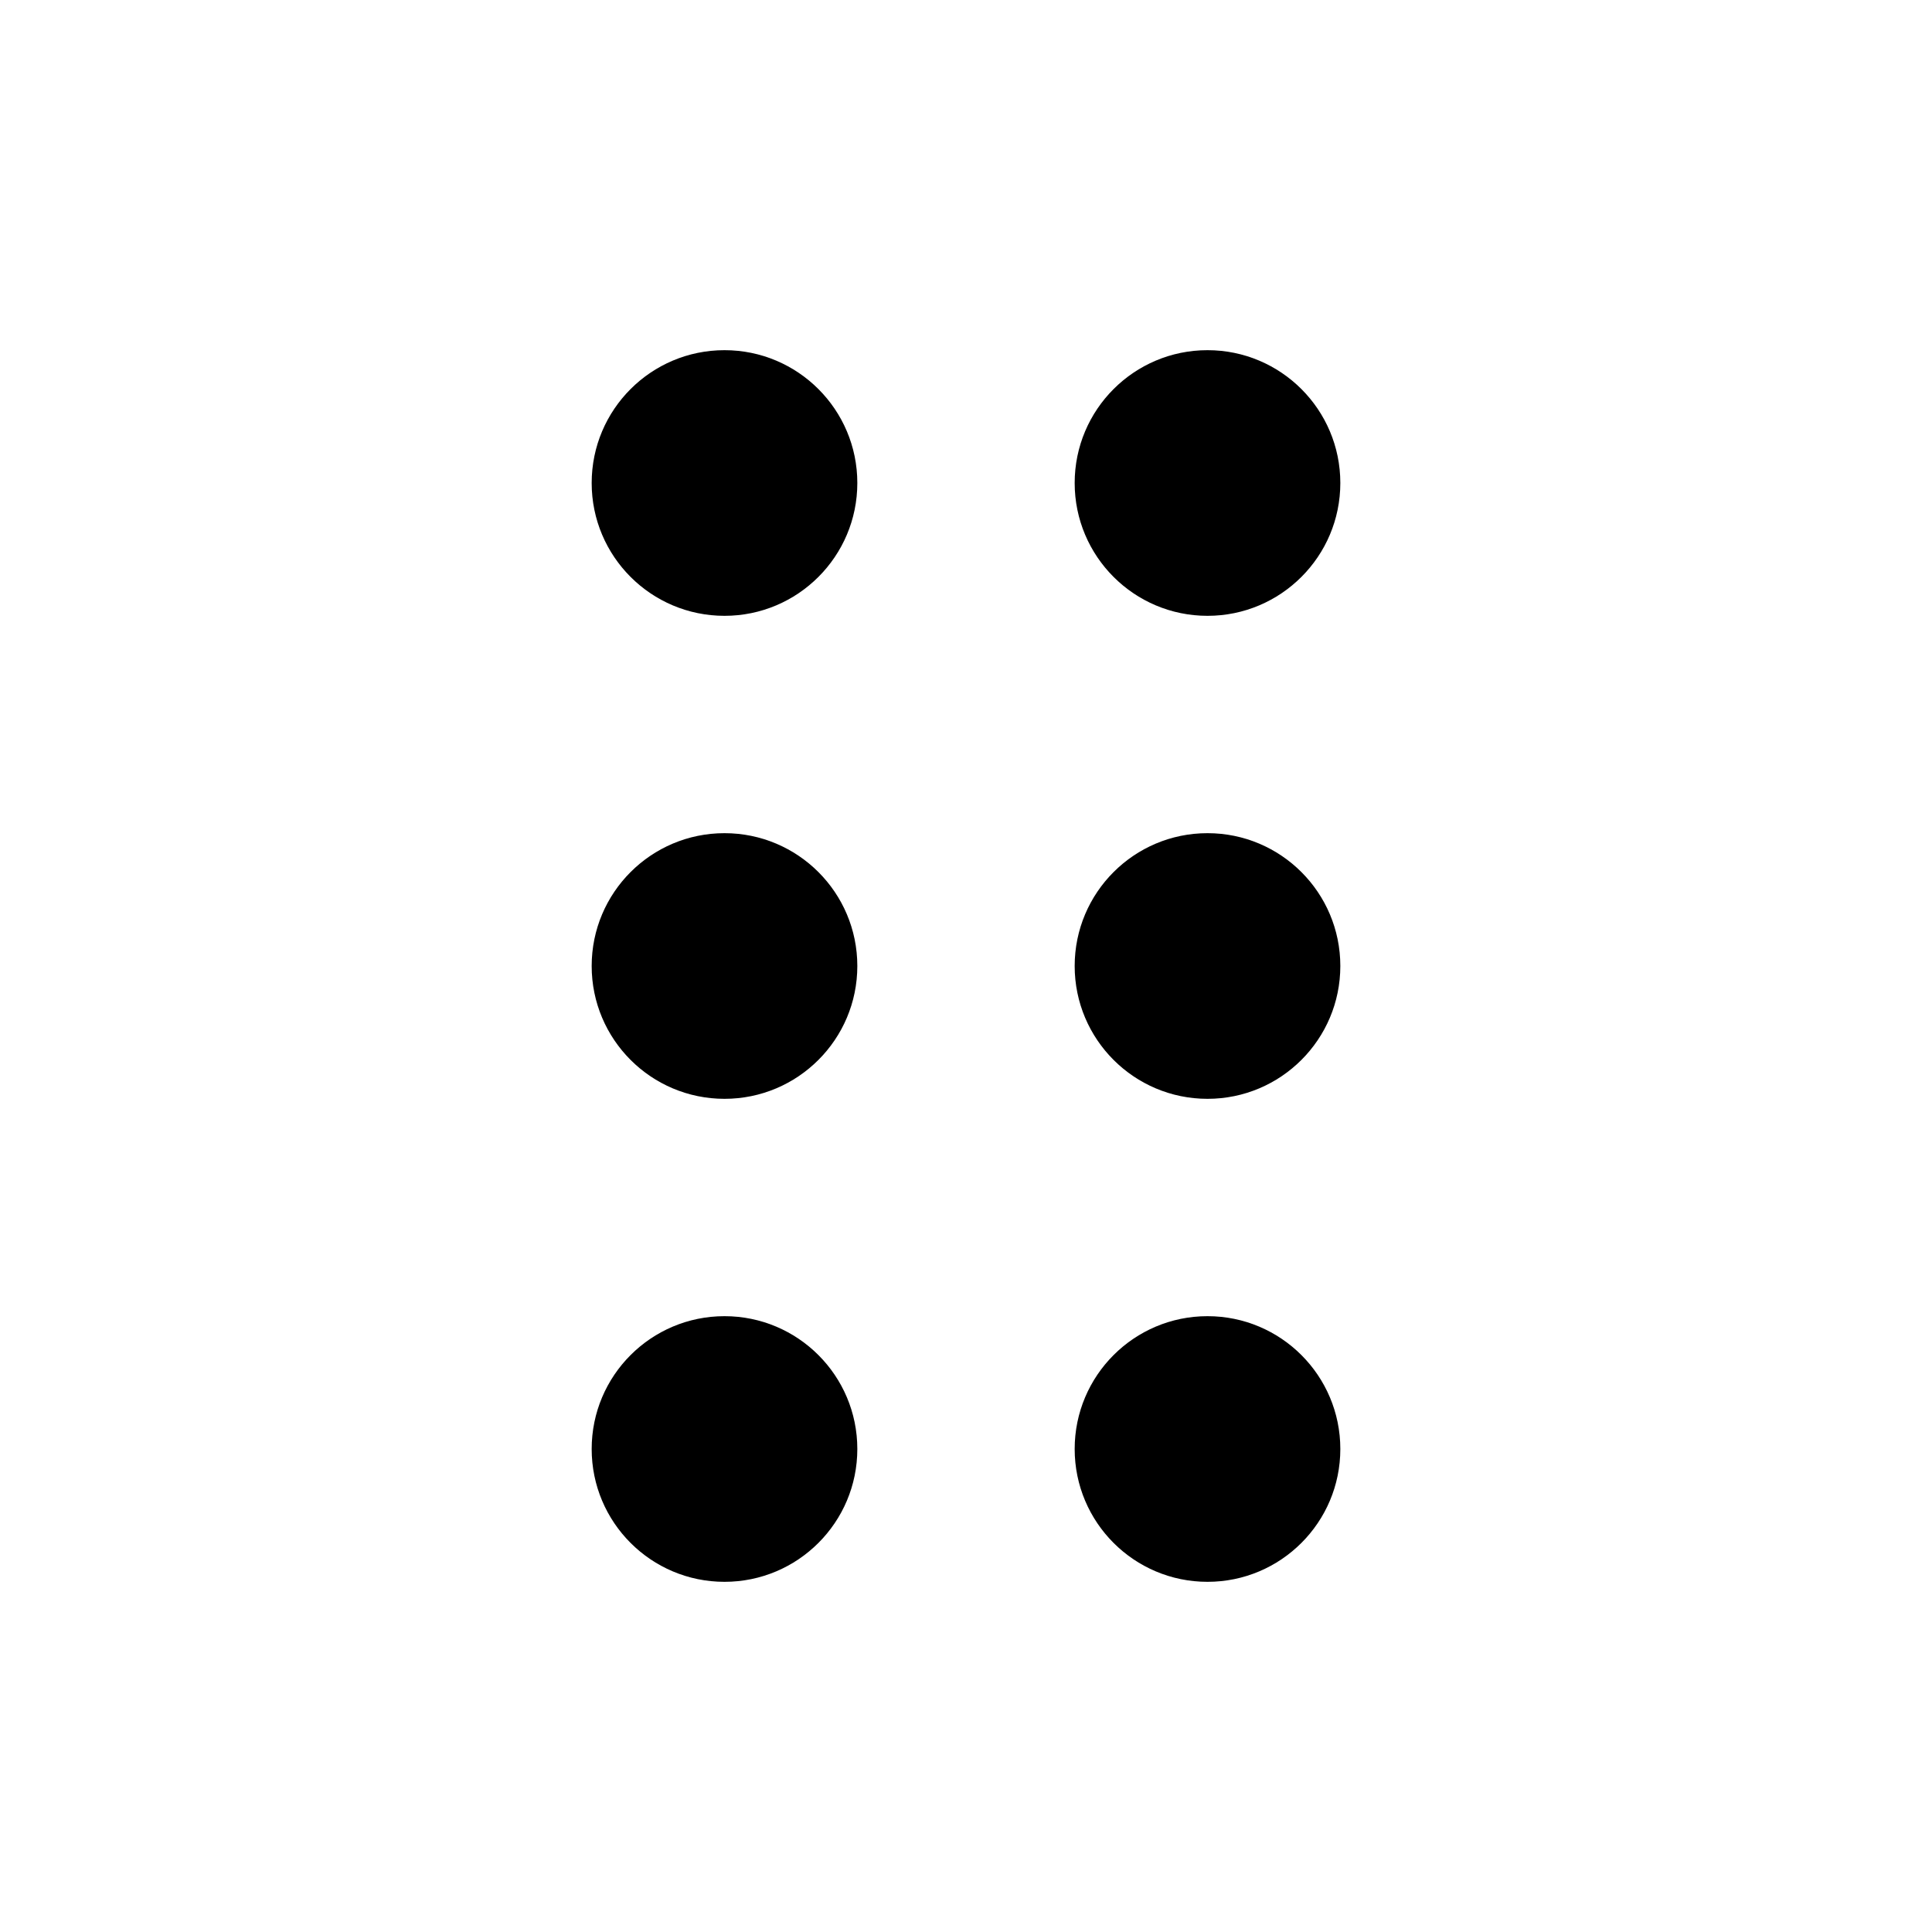
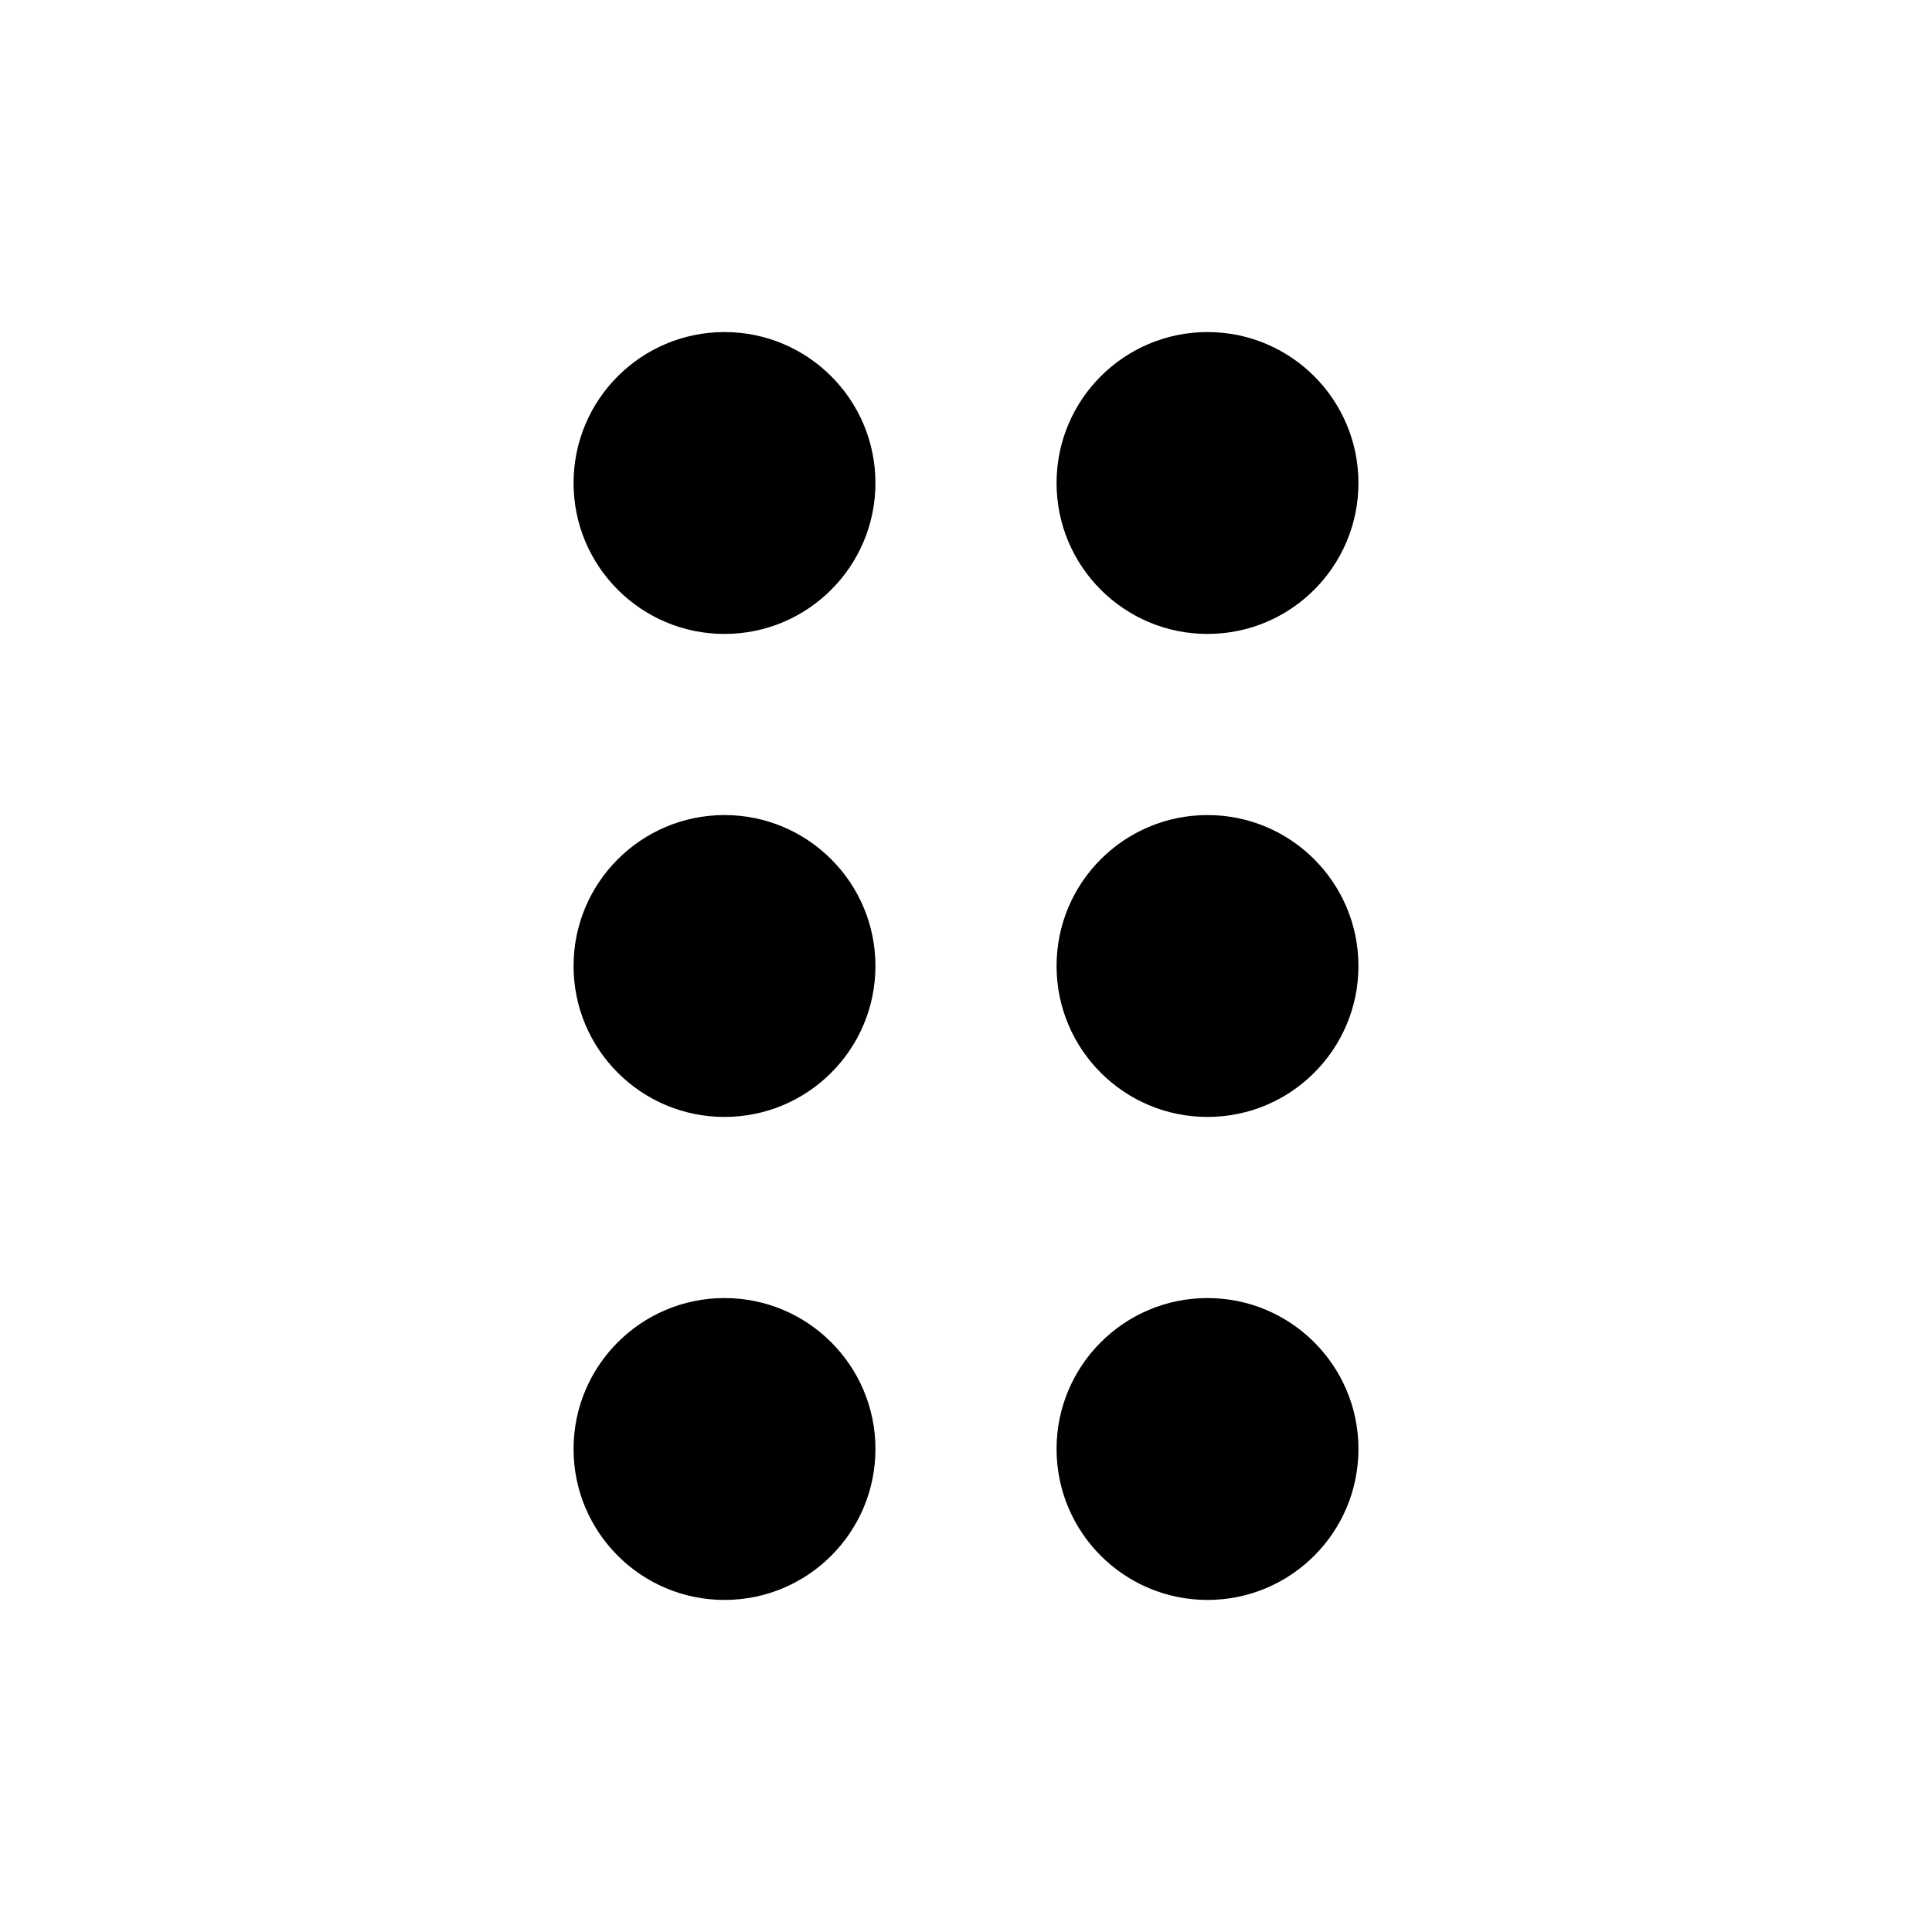
<svg xmlns="http://www.w3.org/2000/svg" width="16" height="16" viewBox="0 0 16 16">
-   <g fill="currentColor">
-     <circle cx="6" cy="4" r="1.1" />
-     <circle cx="10" cy="4" r="1.1" />
-     <circle cx="6" cy="8" r="1.1" />
-     <circle cx="10" cy="8" r="1.1" />
-     <circle cx="6" cy="12" r="1.1" />
-     <circle cx="10" cy="12" r="1.1" />
+   <g fill="none" stroke="currentColor" stroke-width="1.5" stroke-linecap="round" stroke-linejoin="round">
+     <circle cx="6" cy="4" r="1.25" fill="currentColor" stroke="none" />
+     <circle cx="10" cy="4" r="1.25" fill="currentColor" stroke="none" />
+     <circle cx="6" cy="8" r="1.25" fill="currentColor" stroke="none" />
+     <circle cx="10" cy="8" r="1.25" fill="currentColor" stroke="none" />
+     <circle cx="6" cy="12" r="1.25" fill="currentColor" stroke="none" />
+     <circle cx="10" cy="12" r="1.25" fill="currentColor" stroke="none" />
  </g>
</svg>
